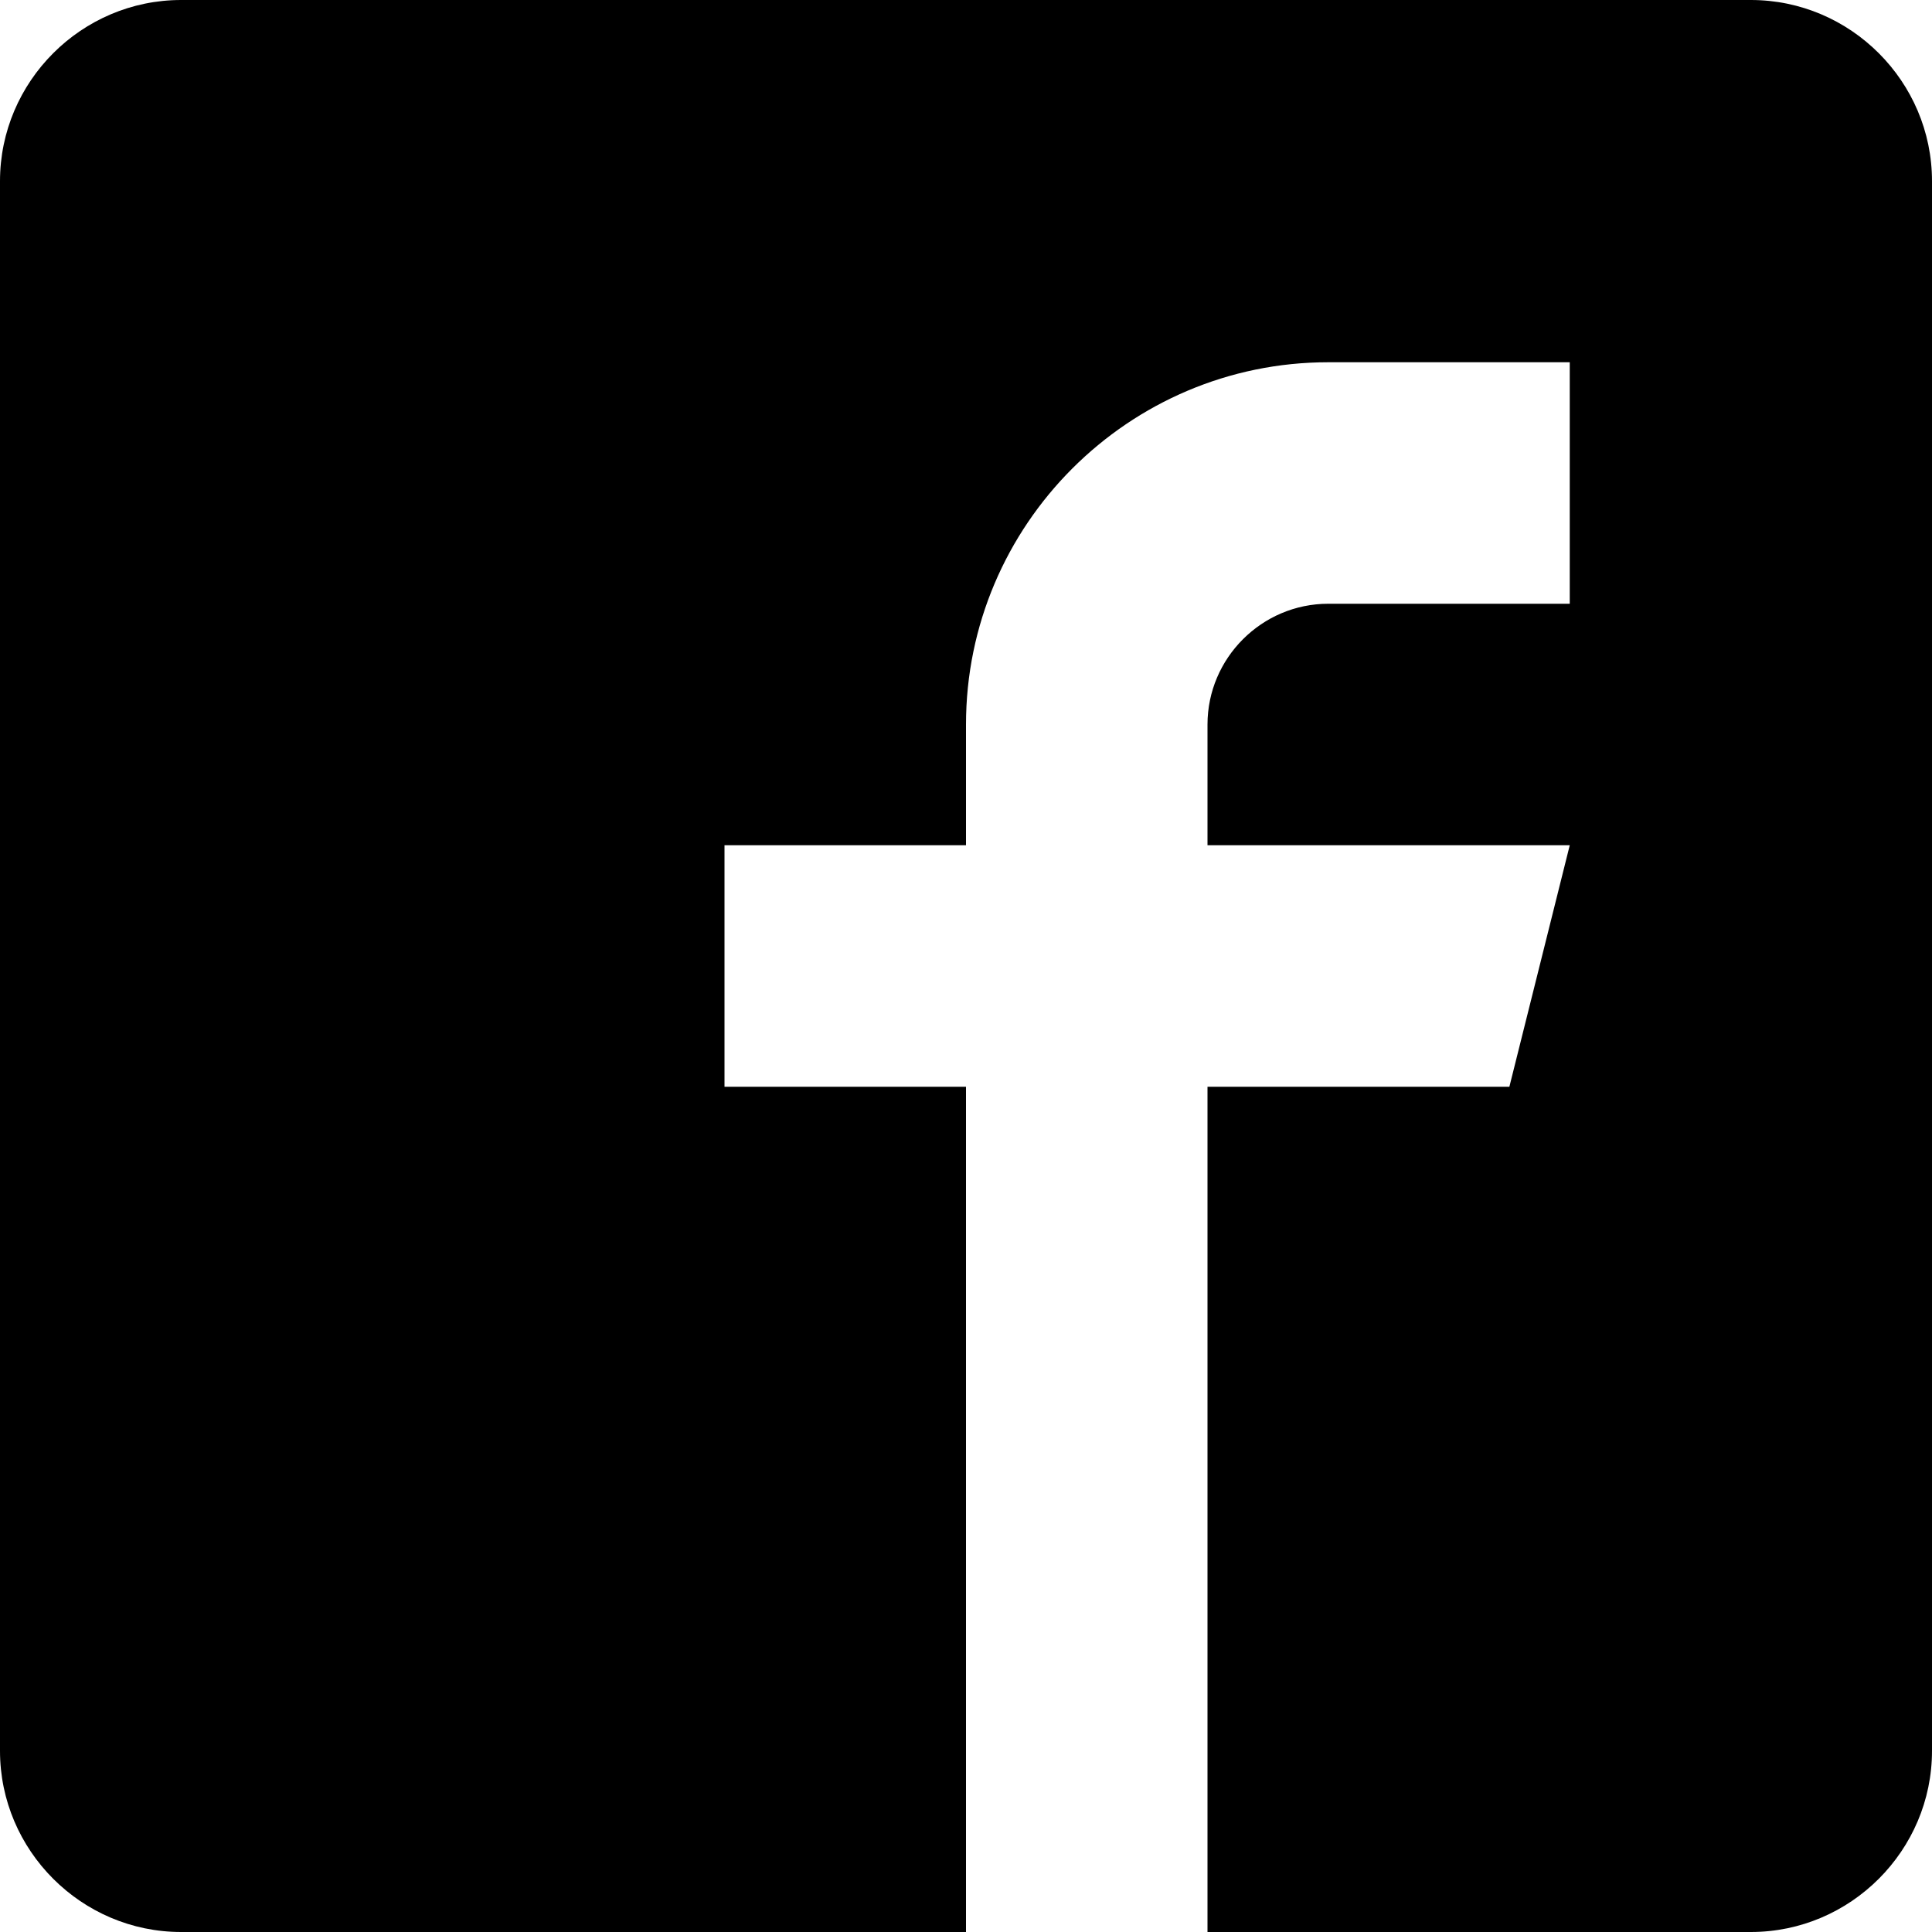
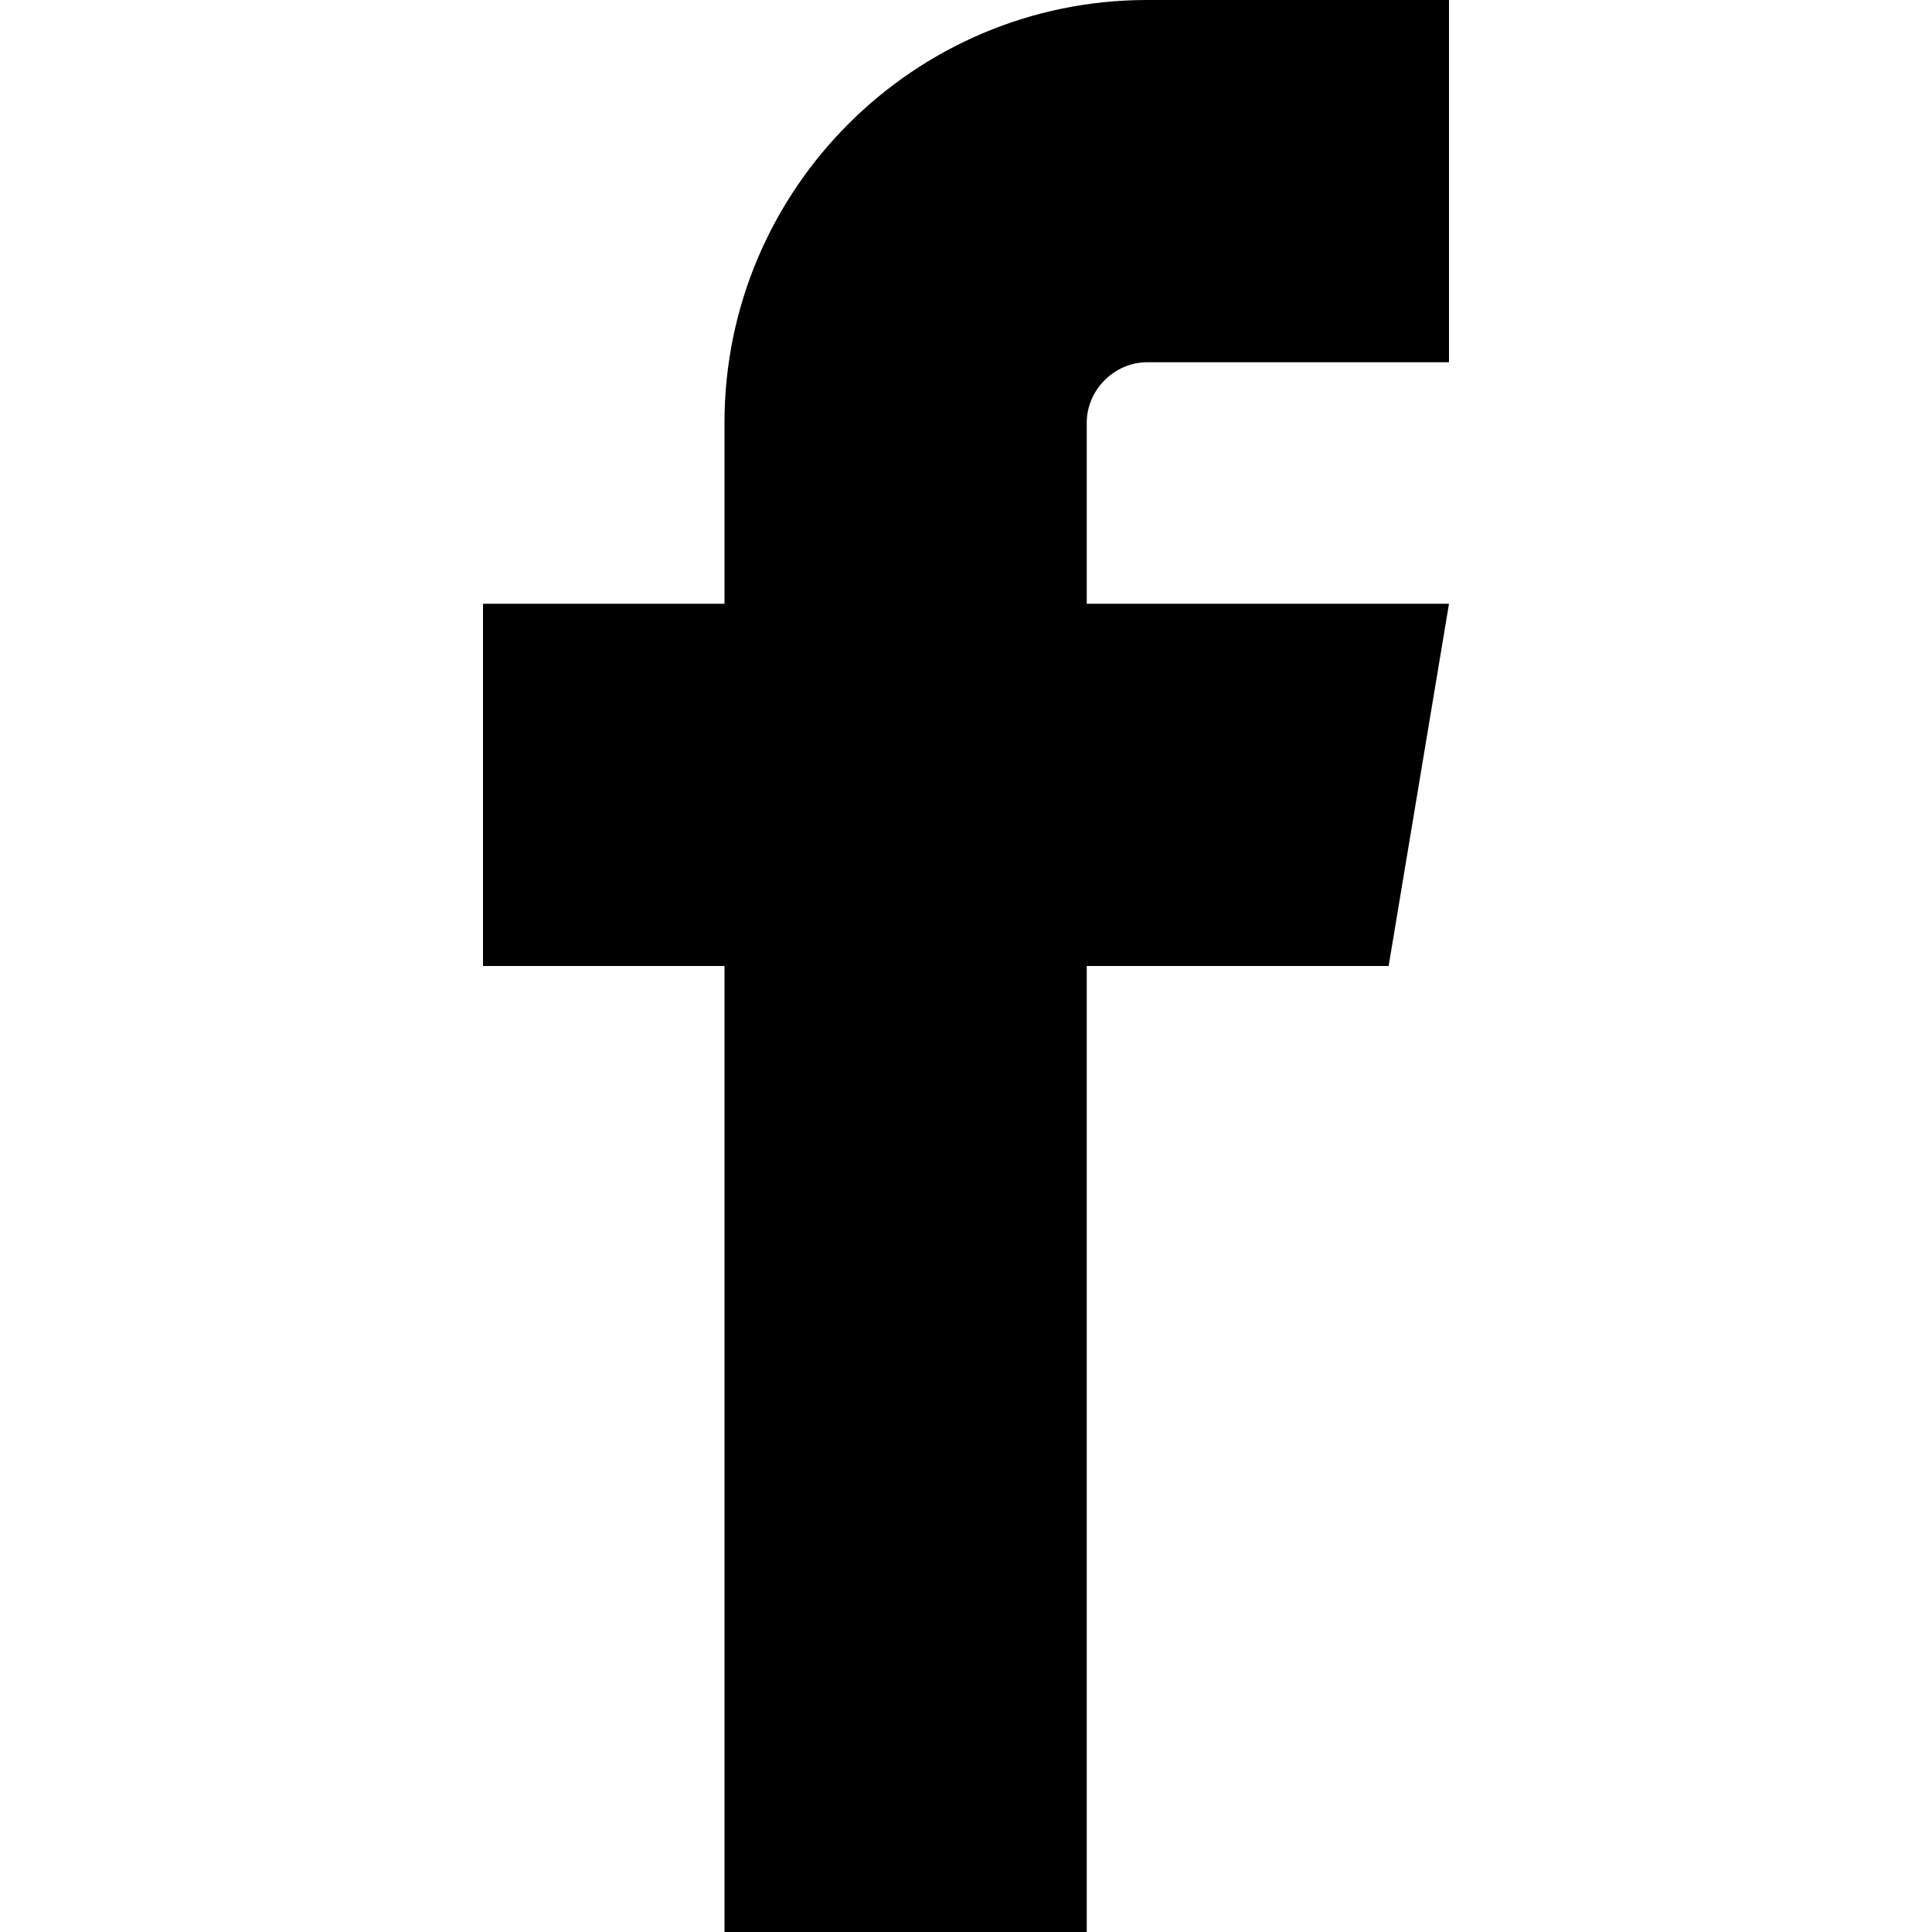
<svg xmlns="http://www.w3.org/2000/svg" version="1.1" width="32" height="32" viewBox="0 0 32 32">
-   <path d="M29 0h-26c-1.65 0-3 1.35-3 3v26c0 1.65 1.35 3 3 3h13v-14h-4v-4h4v-2c0-3.306 2.694-6 6-6h4v4h-4c-1.1 0-2 0.9-2 2v2h6l-1 4h-5v14h9c1.65 0 3-1.35 3-3v-26c0-1.65-1.35-3-3-3z" />
+   <path d="M19 6h5v-6h-5c-3.86 0-7 3.14-7 7v3h-4v6h4v16h6v-16h5l1-6h-6v-3c0-0.542 0.458-1 1-1z" />
</svg>
